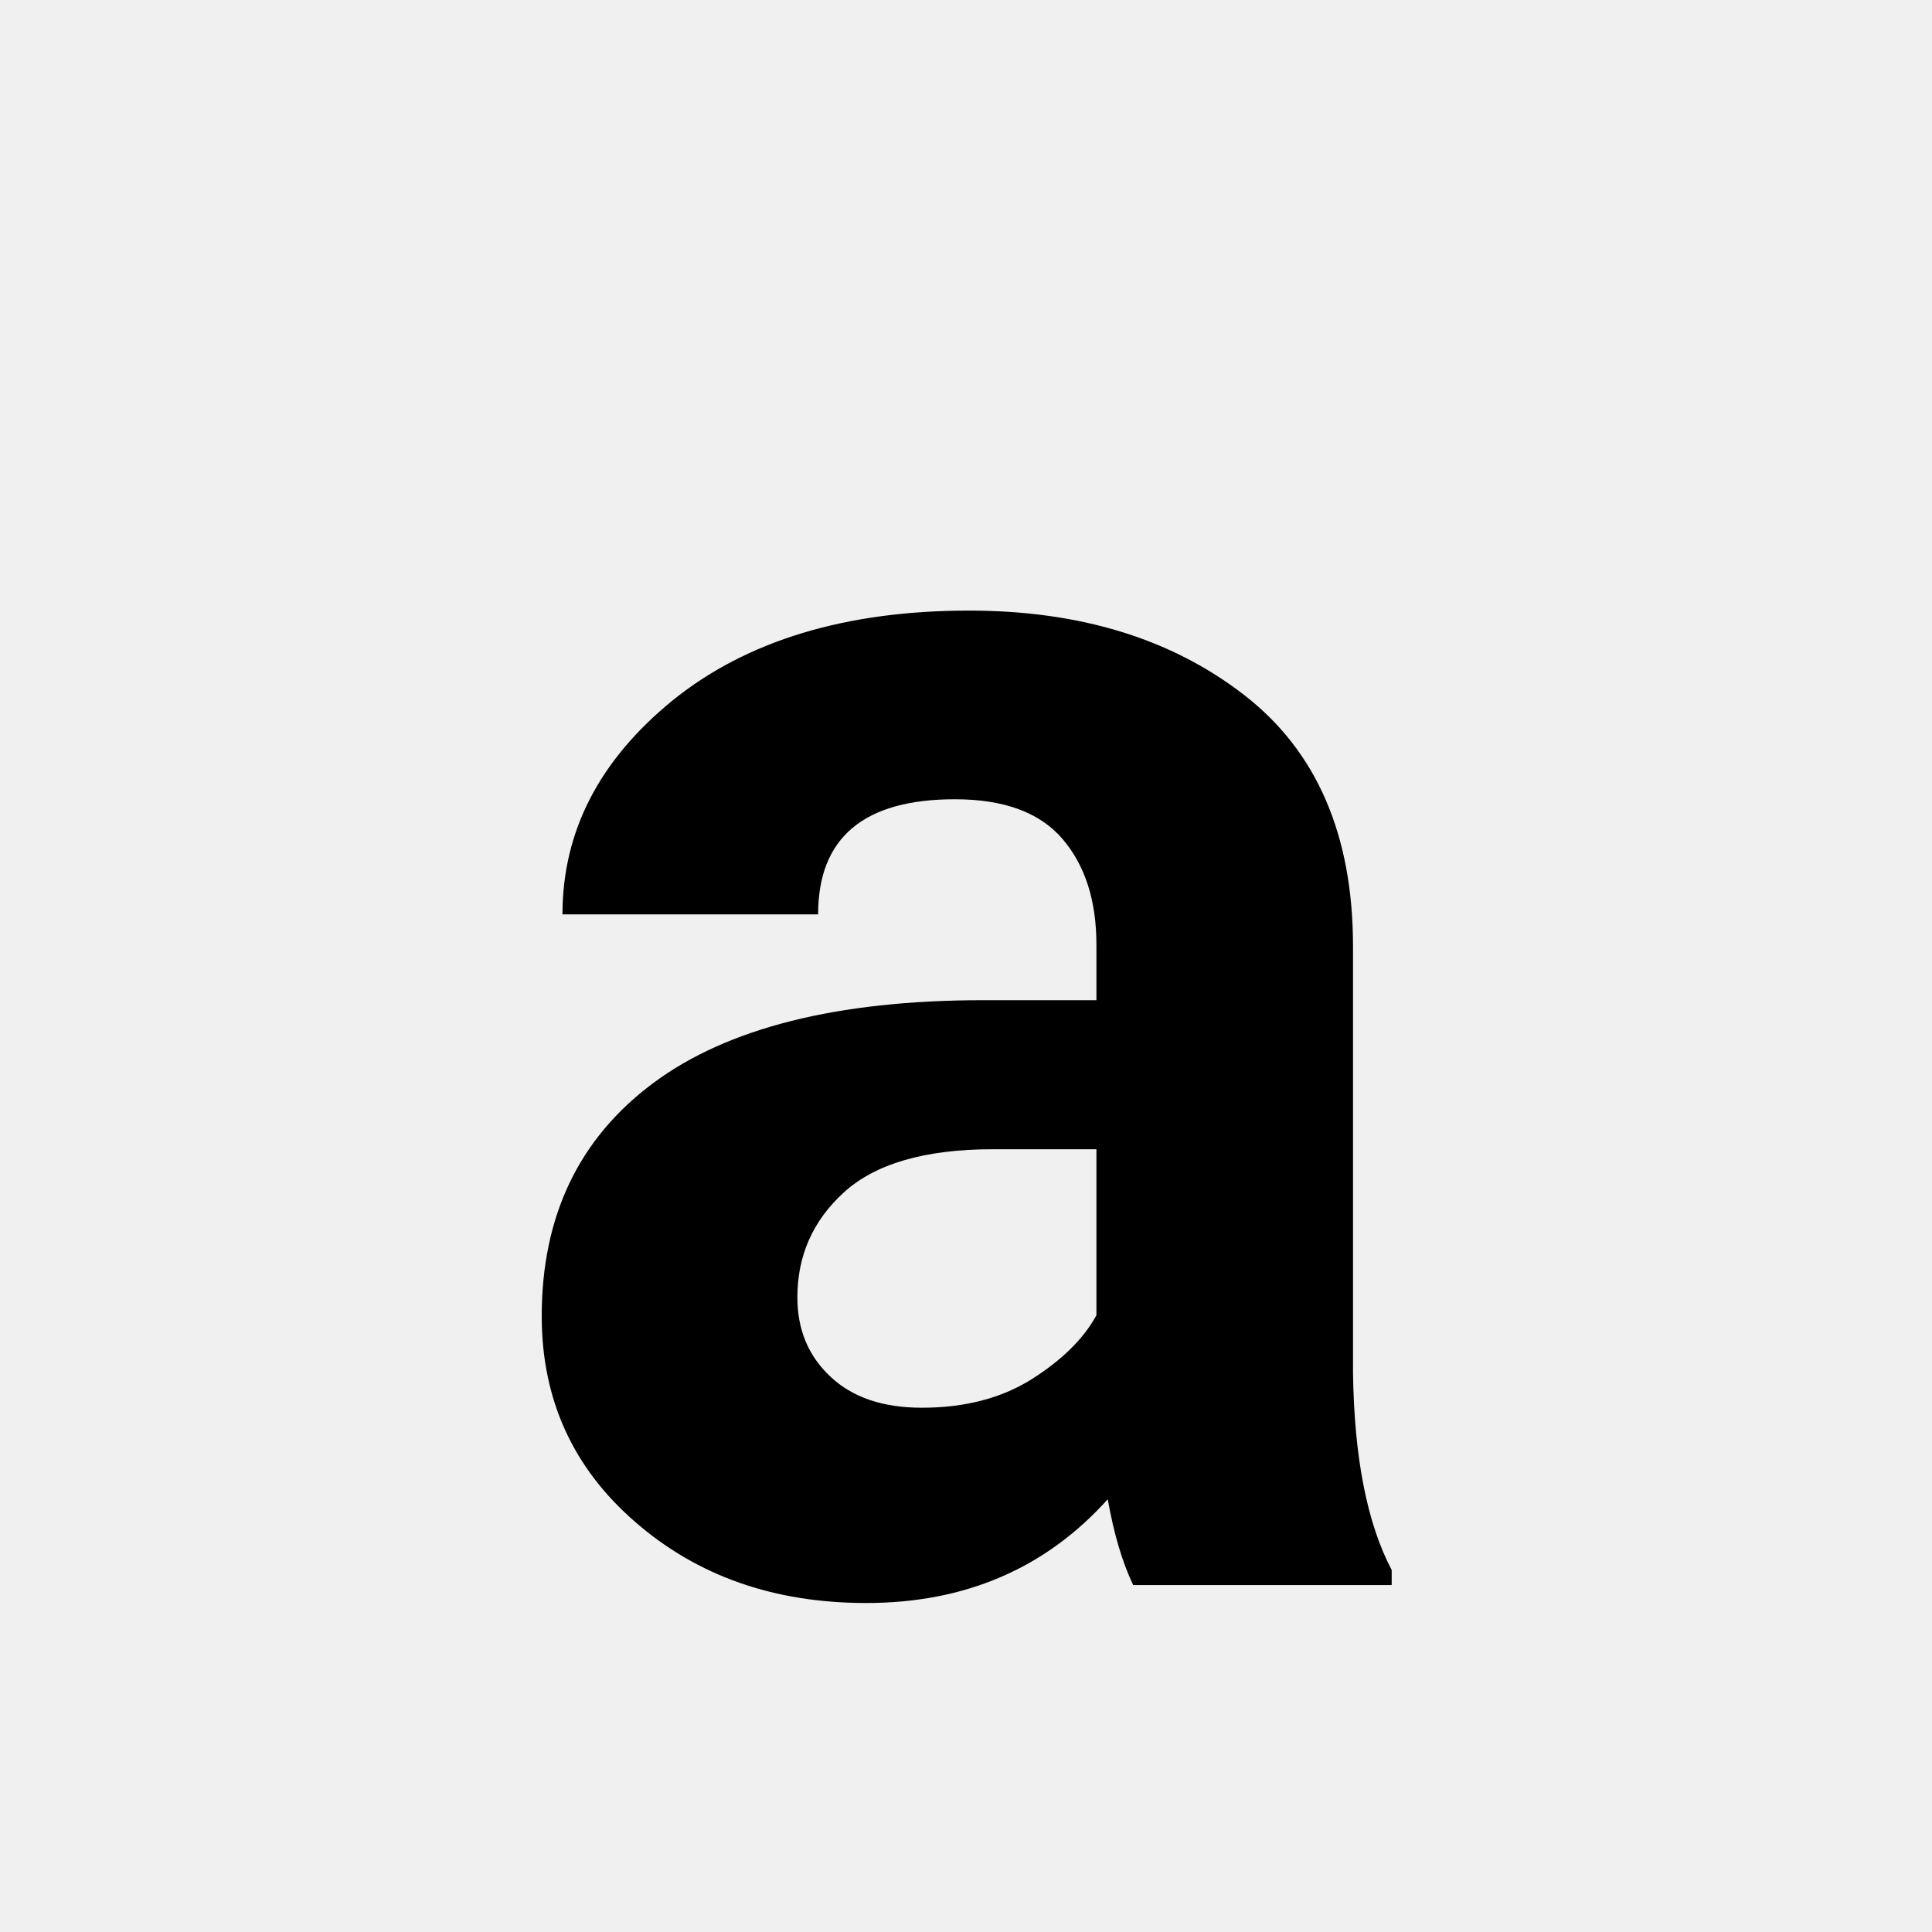
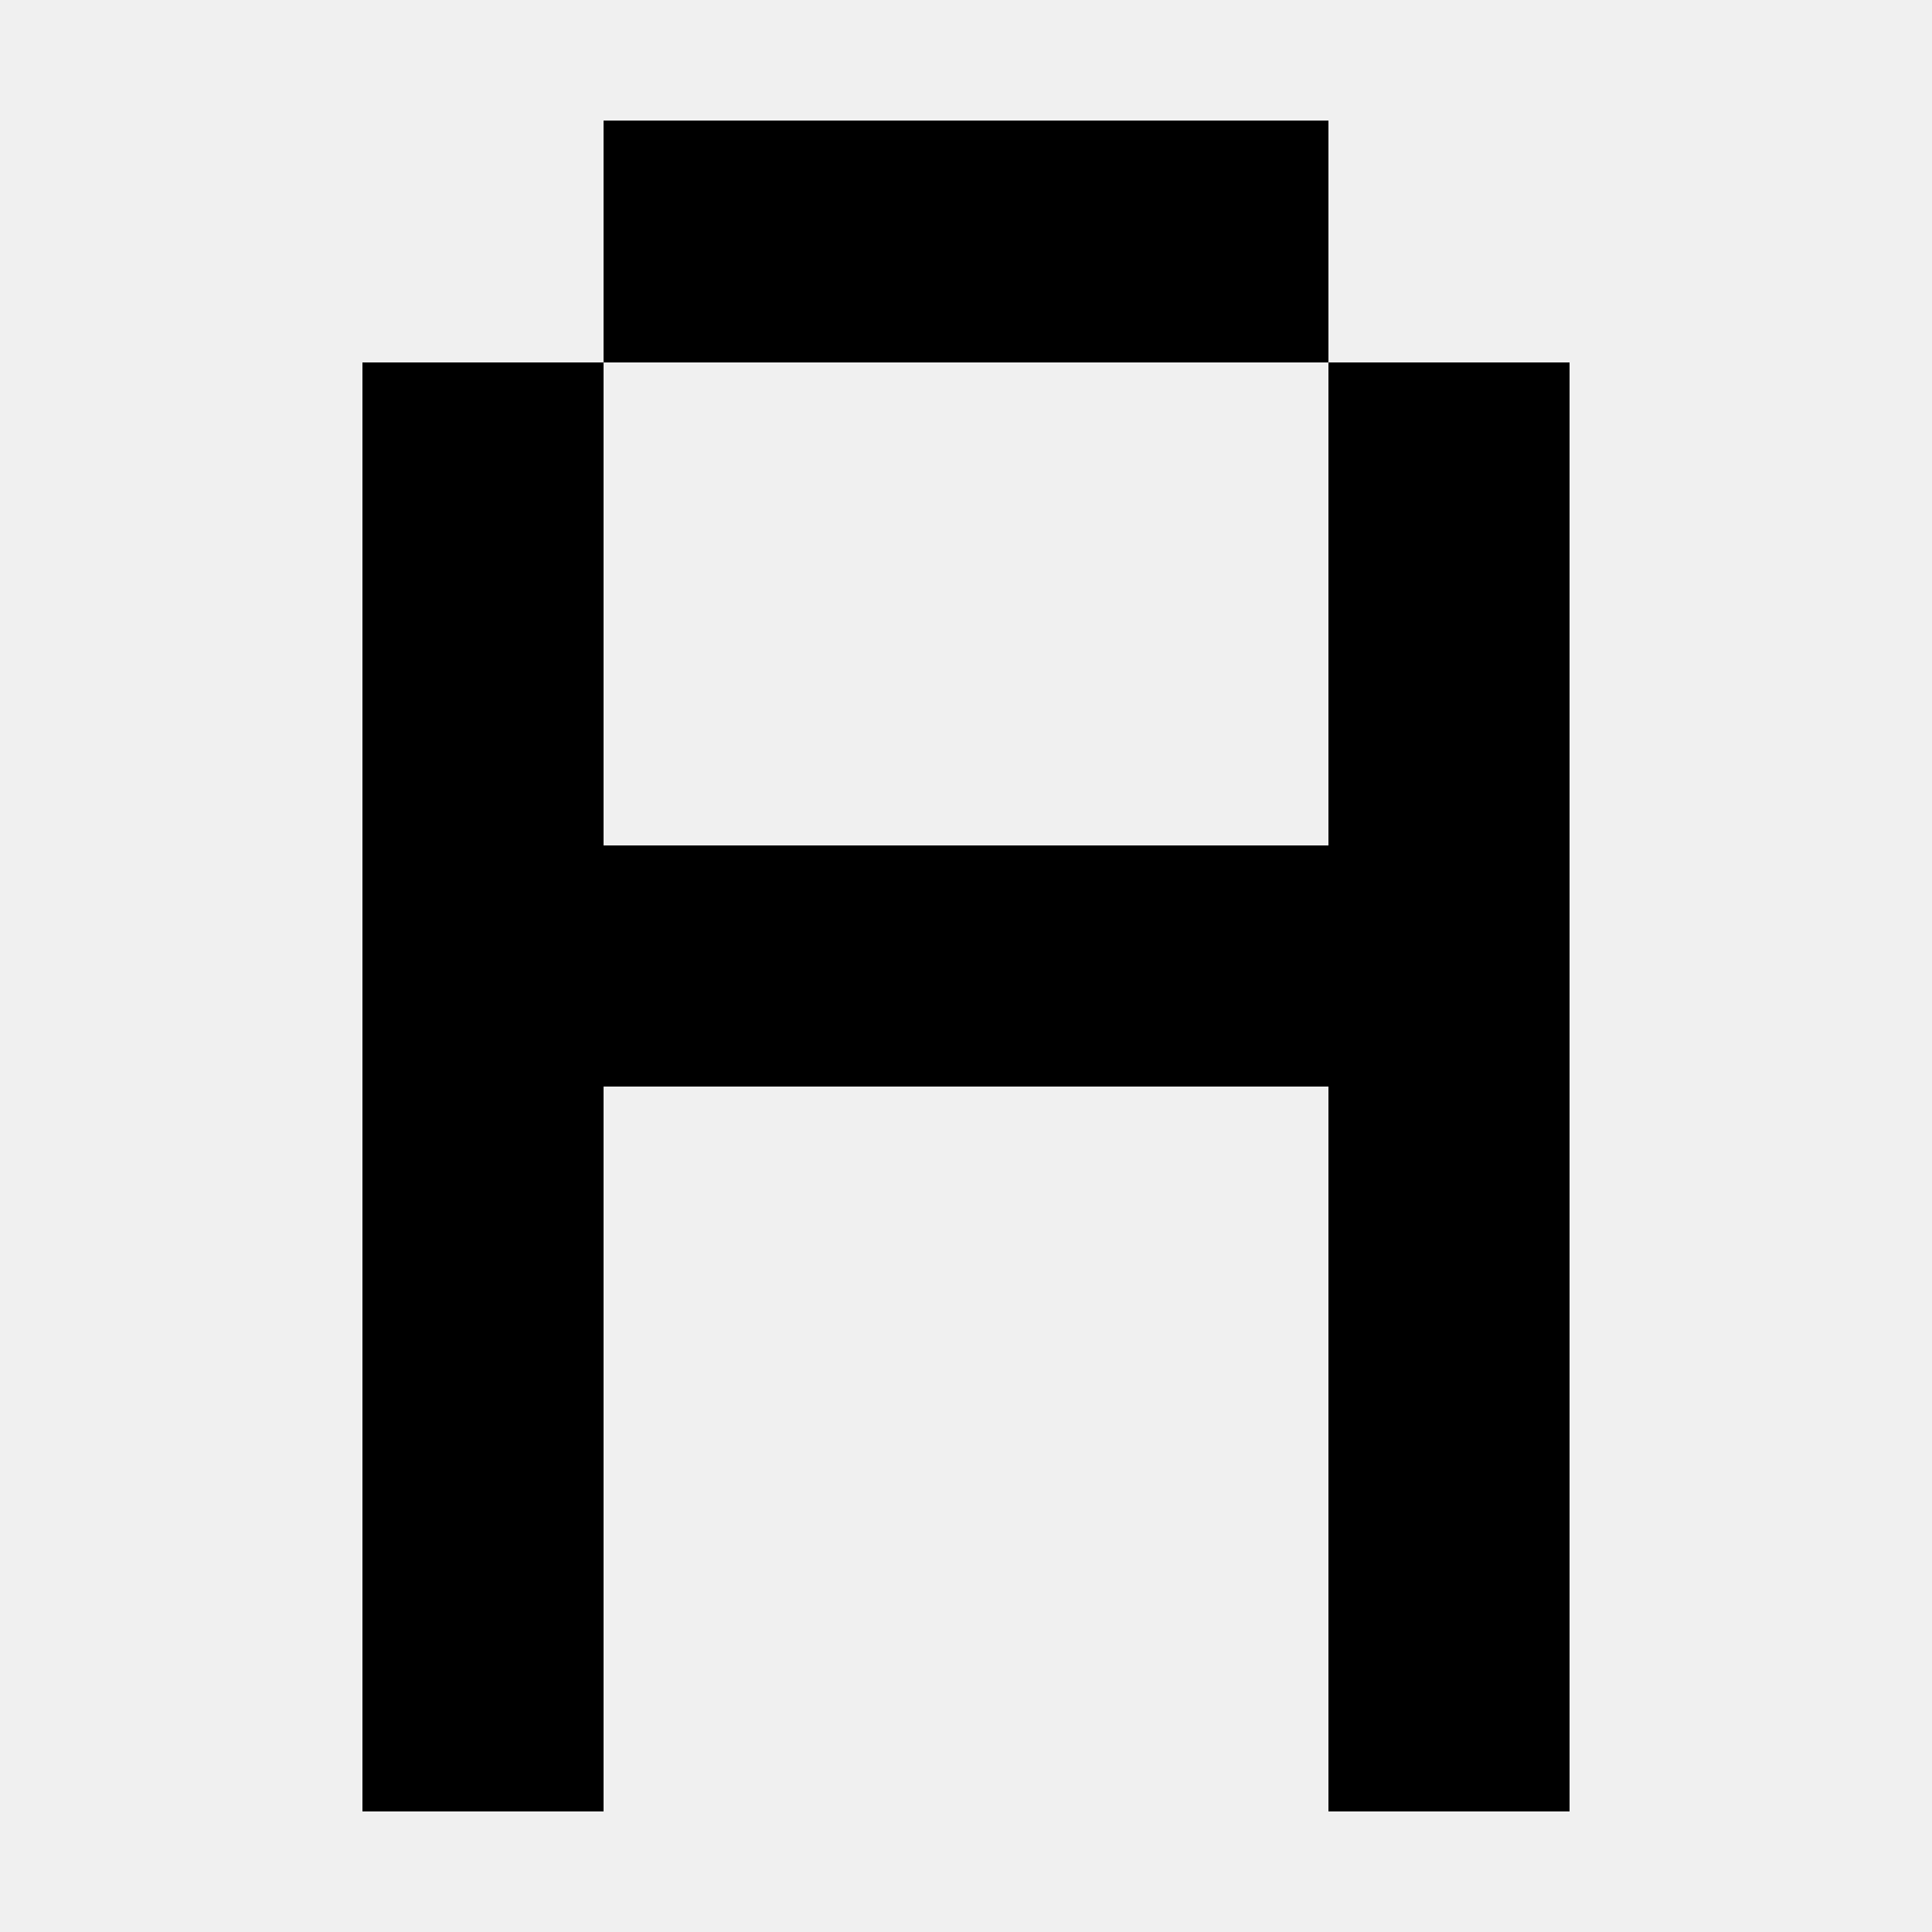
- <svg xmlns="http://www.w3.org/2000/svg" viewBox="0 0 32 32">
-   <style>
-     text { fill: #000000; }
-     @media (prefers-color-scheme: dark) {
-       text { fill: #ffffff; }
-     }
-   </style>
-   <text x="16" y="16" text-anchor="middle" dominant-baseline="central" font-family="ui-sans-serif, system-ui, -apple-system, 'Segoe UI', Roboto, sans-serif" font-size="30" font-weight="700">a</text>
+ <svg xmlns="http://www.w3.org/2000/svg" viewBox="0 0 32 32" fill="none" shape-rendering="crispEdges">
+   <g fill="#000000">
+     <rect x="10" y="2" width="4" height="4" />
+     <rect x="14" y="2" width="4" height="4" />
+     <rect x="18" y="2" width="4" height="4" />
+     <rect x="6" y="6" width="4" height="4" />
+     <rect x="22" y="6" width="4" height="4" />
+     <rect x="6" y="10" width="4" height="4" />
+     <rect x="22" y="10" width="4" height="4" />
+     <rect x="6" y="14" width="4" height="4" />
+     <rect x="10" y="14" width="4" height="4" />
+     <rect x="14" y="14" width="4" height="4" />
+     <rect x="18" y="14" width="4" height="4" />
+     <rect x="22" y="14" width="4" height="4" />
+     <rect x="6" y="18" width="4" height="4" />
+     <rect x="22" y="18" width="4" height="4" />
+     <rect x="6" y="22" width="4" height="4" />
+     <rect x="22" y="22" width="4" height="4" />
+     <rect x="6" y="26" width="4" height="4" />
+     <rect x="22" y="26" width="4" height="4" />
+   </g>
</svg>
